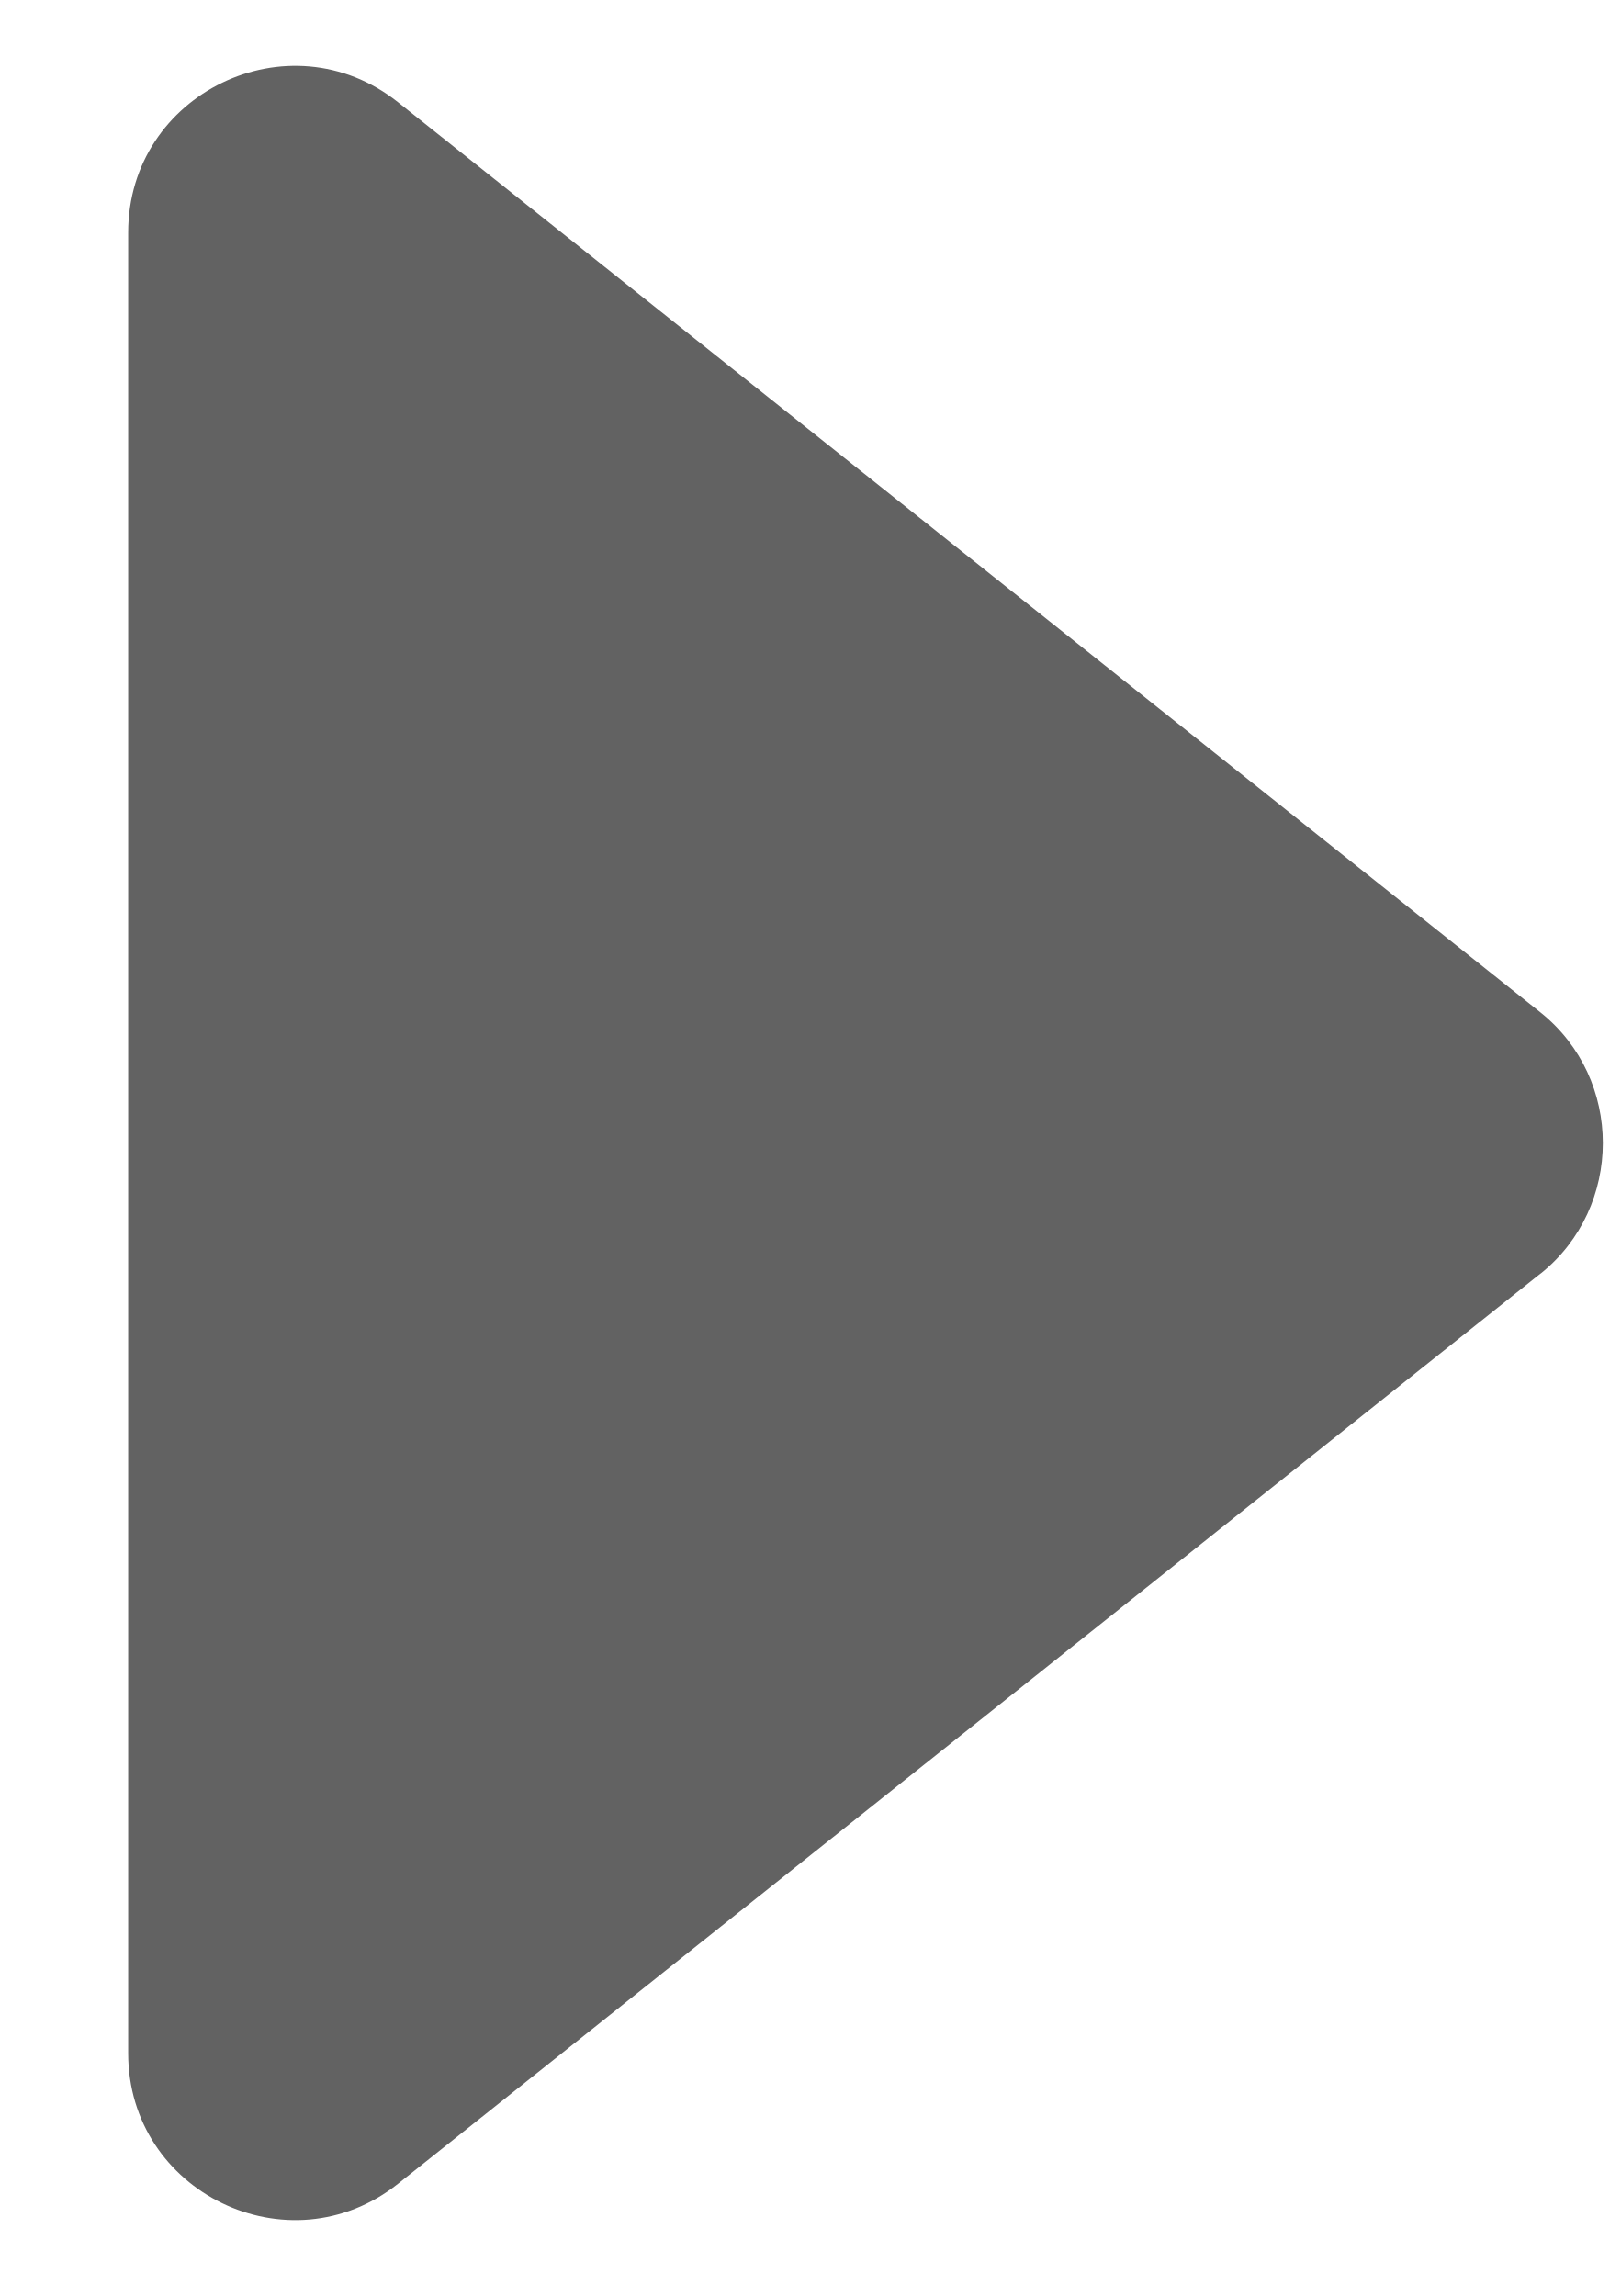
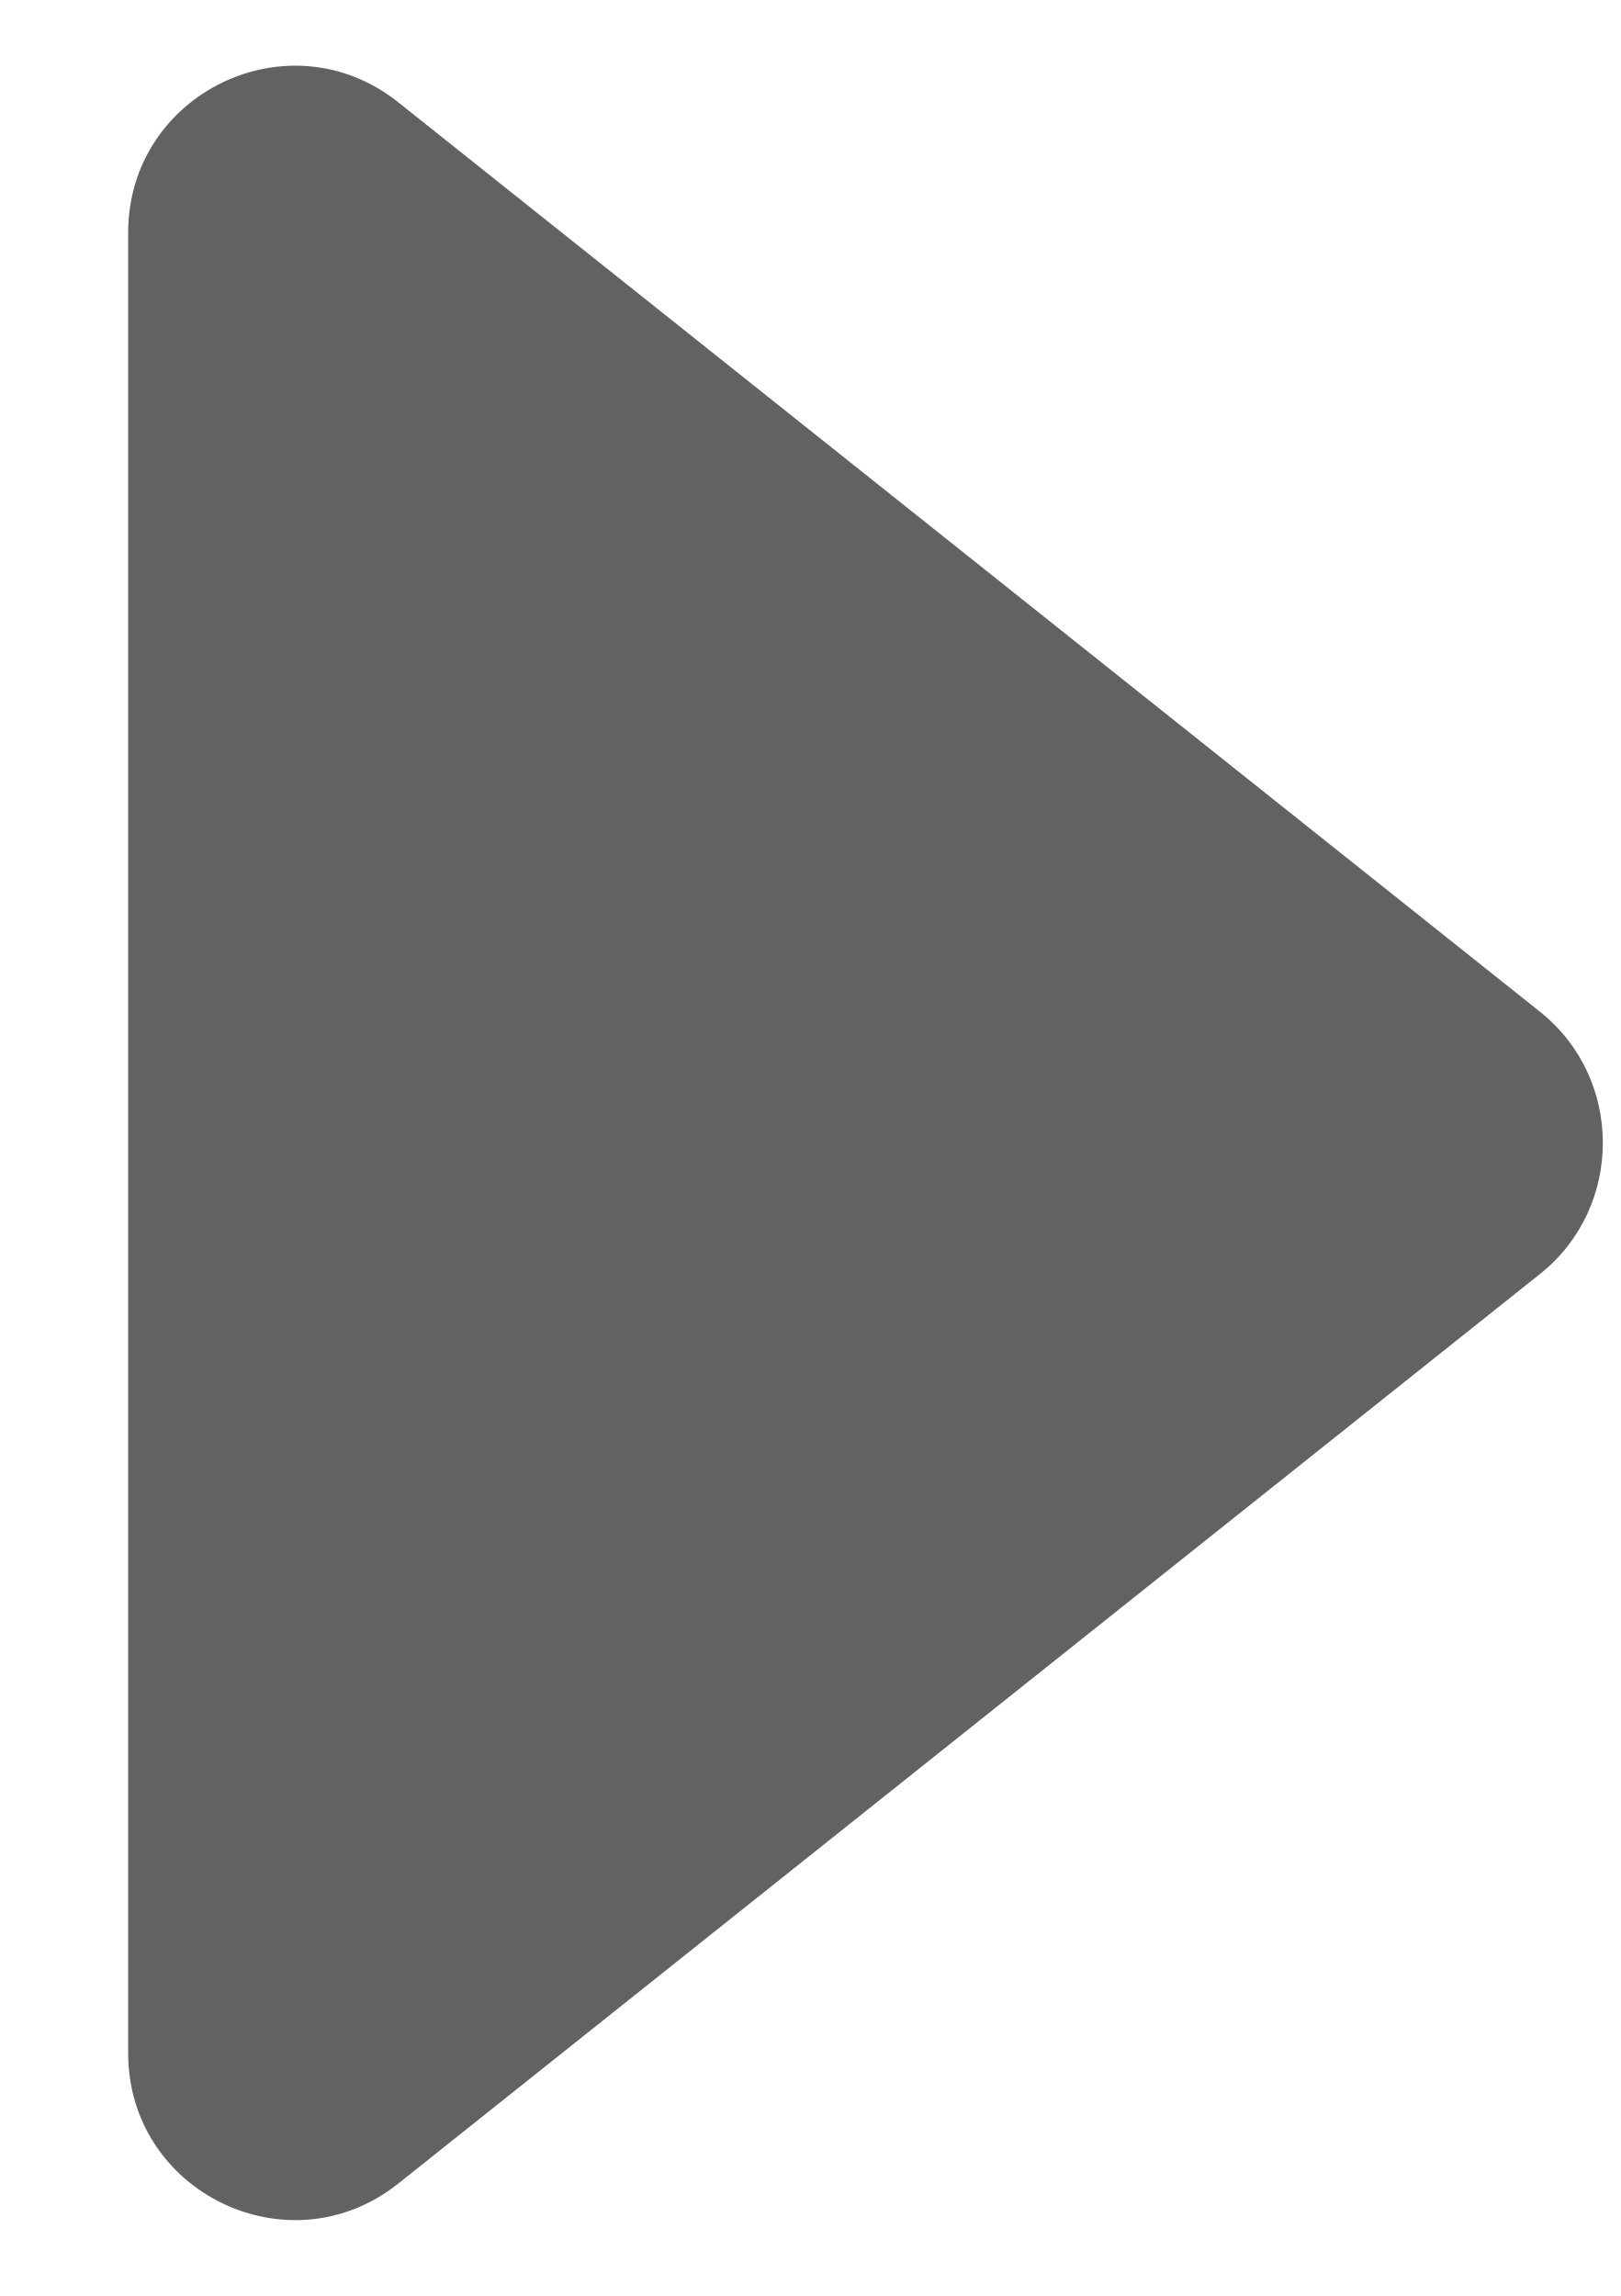
- <svg xmlns="http://www.w3.org/2000/svg" width="12" height="17" fill="none">
-   <path d="M11.407 9.429l-8.46 6.74c-.808.641-1.998.065-1.998-.967V1.722c0-1.03 1.19-1.607 1.998-.965l8.46 6.74c.614.492.614 1.44 0 1.933z" fill="#626262" />
+ <svg xmlns="http://www.w3.org/2000/svg" width="12" height="17" viewBox="0 0 12 17" fill="none">
+   <path d="M11.407 9.429L2.947 16.169C2.139 16.81 0.949 16.234 0.949 15.202V1.723C0.949 0.691 2.139 0.114 2.947 0.756L11.407 7.495C12.021 7.988 12.021 8.936 11.407 9.429Z" fill="#626262" />
</svg>
